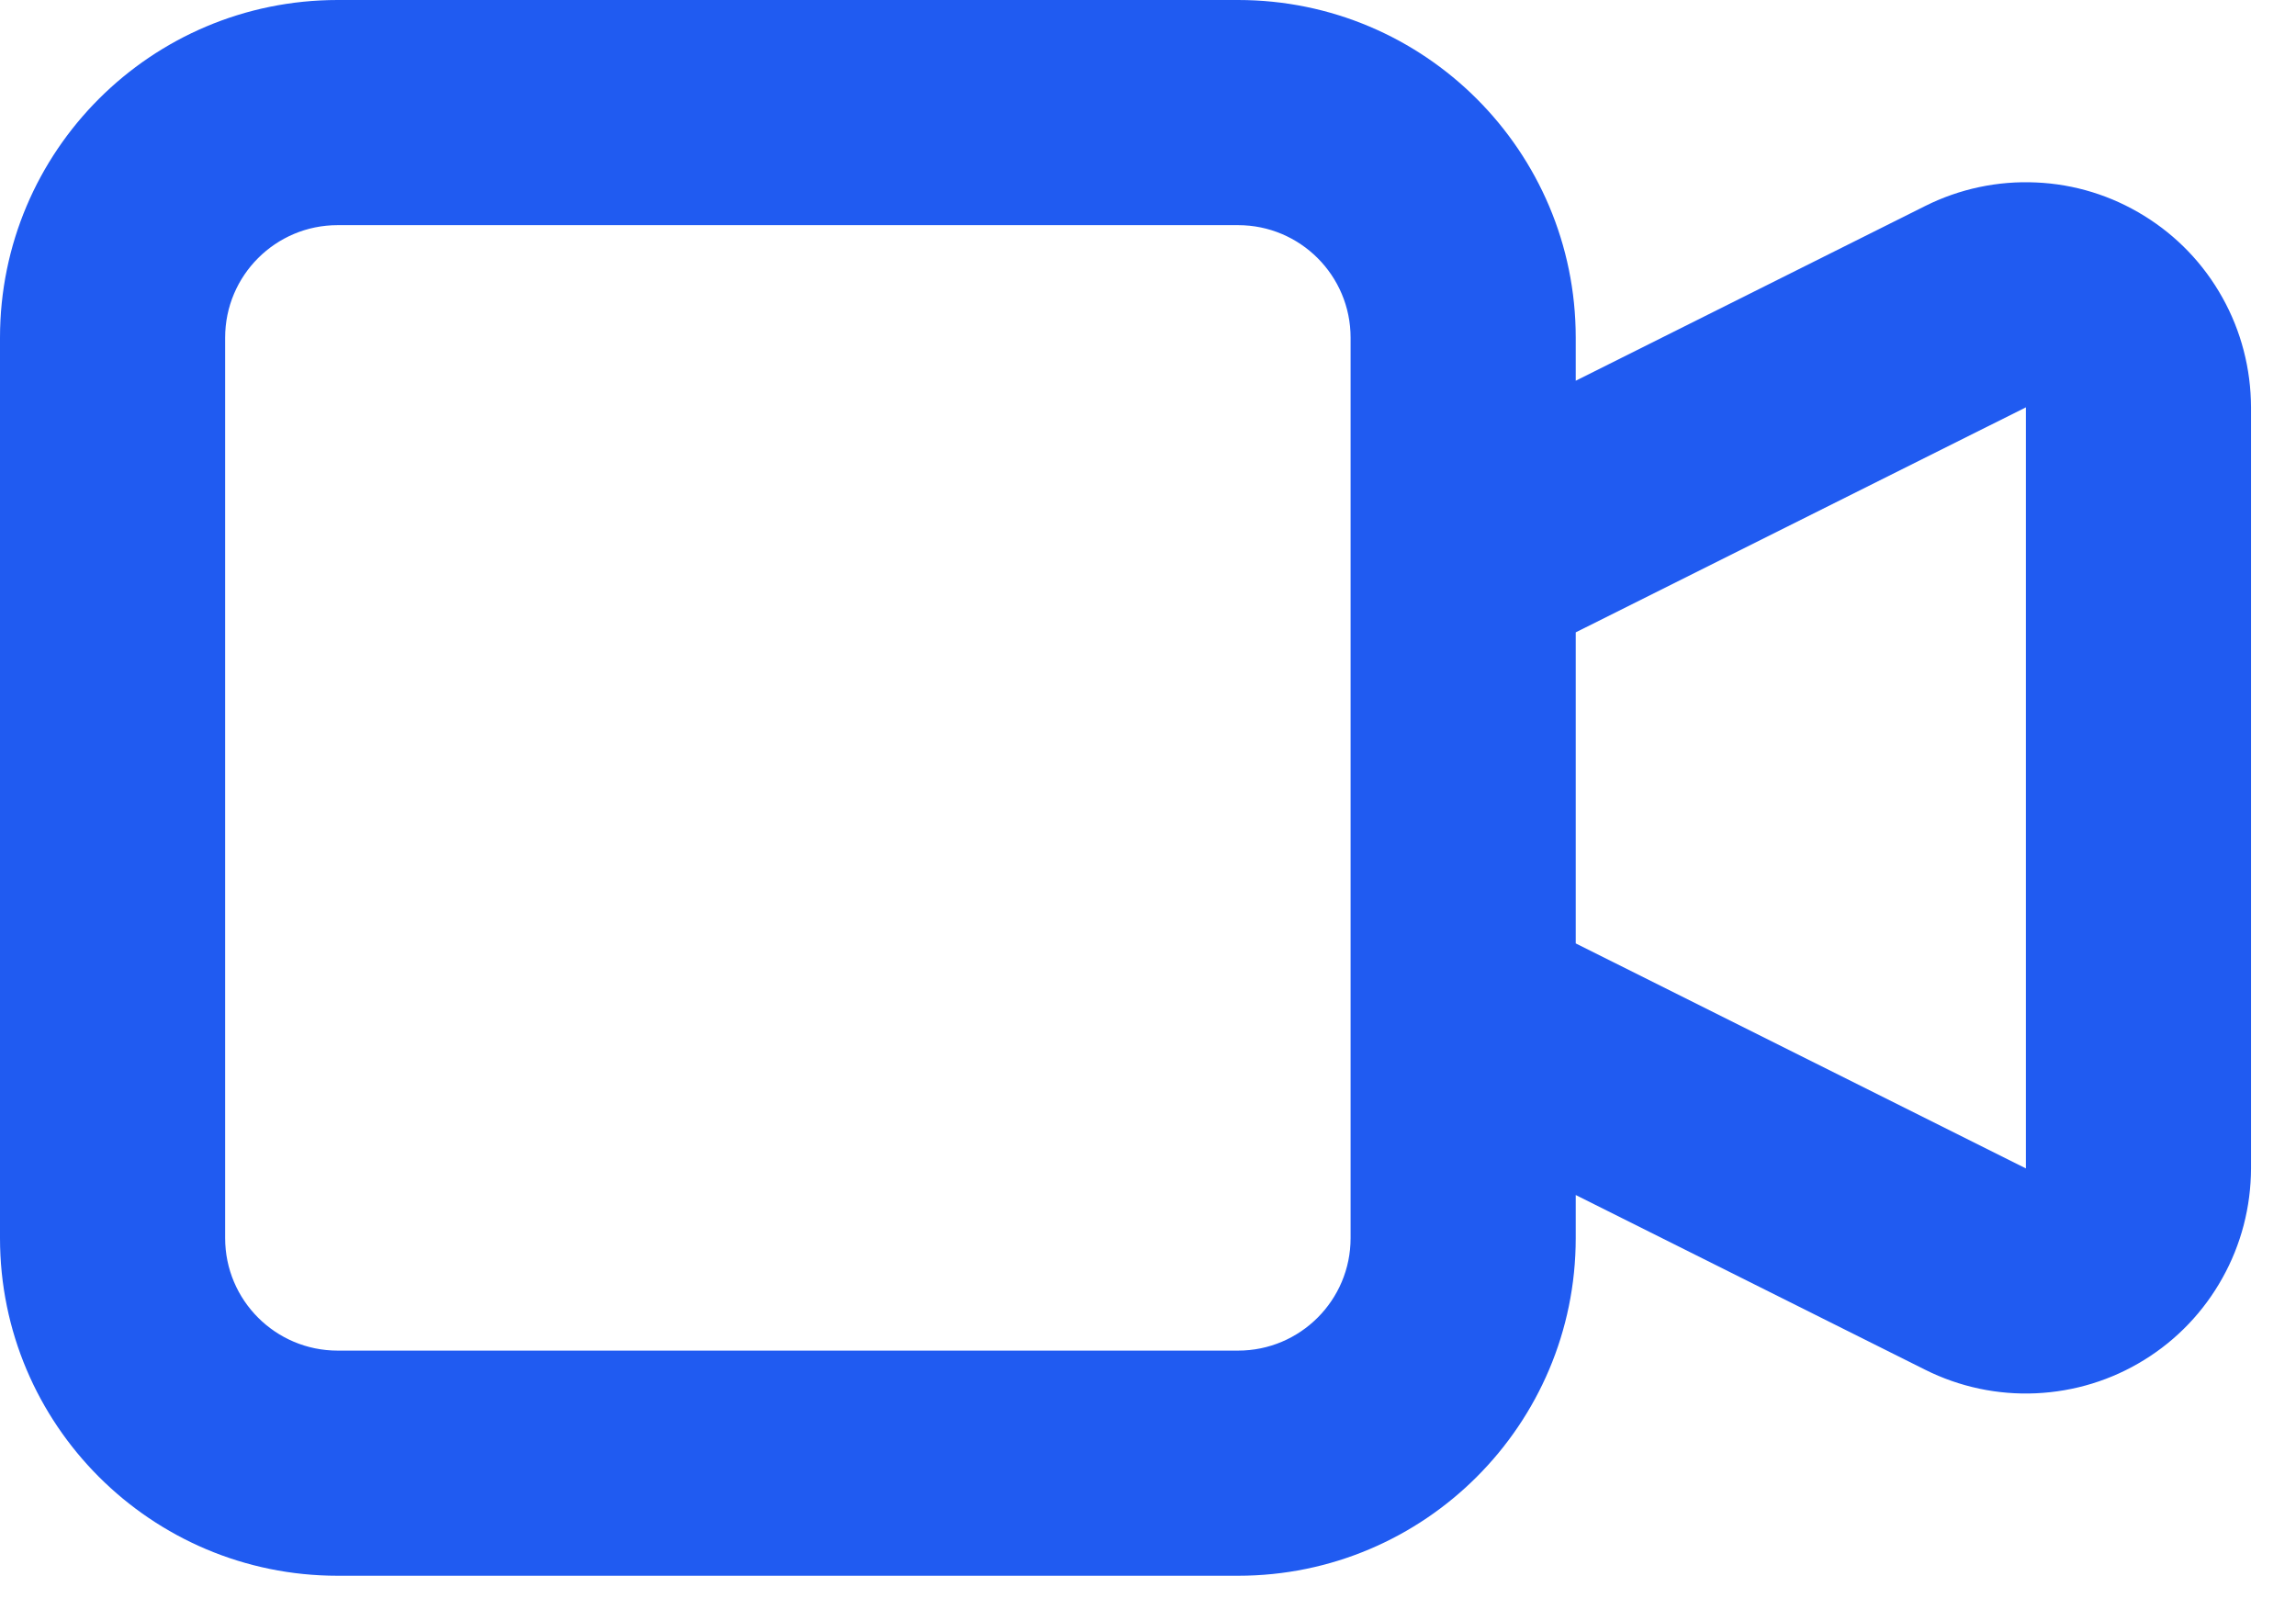
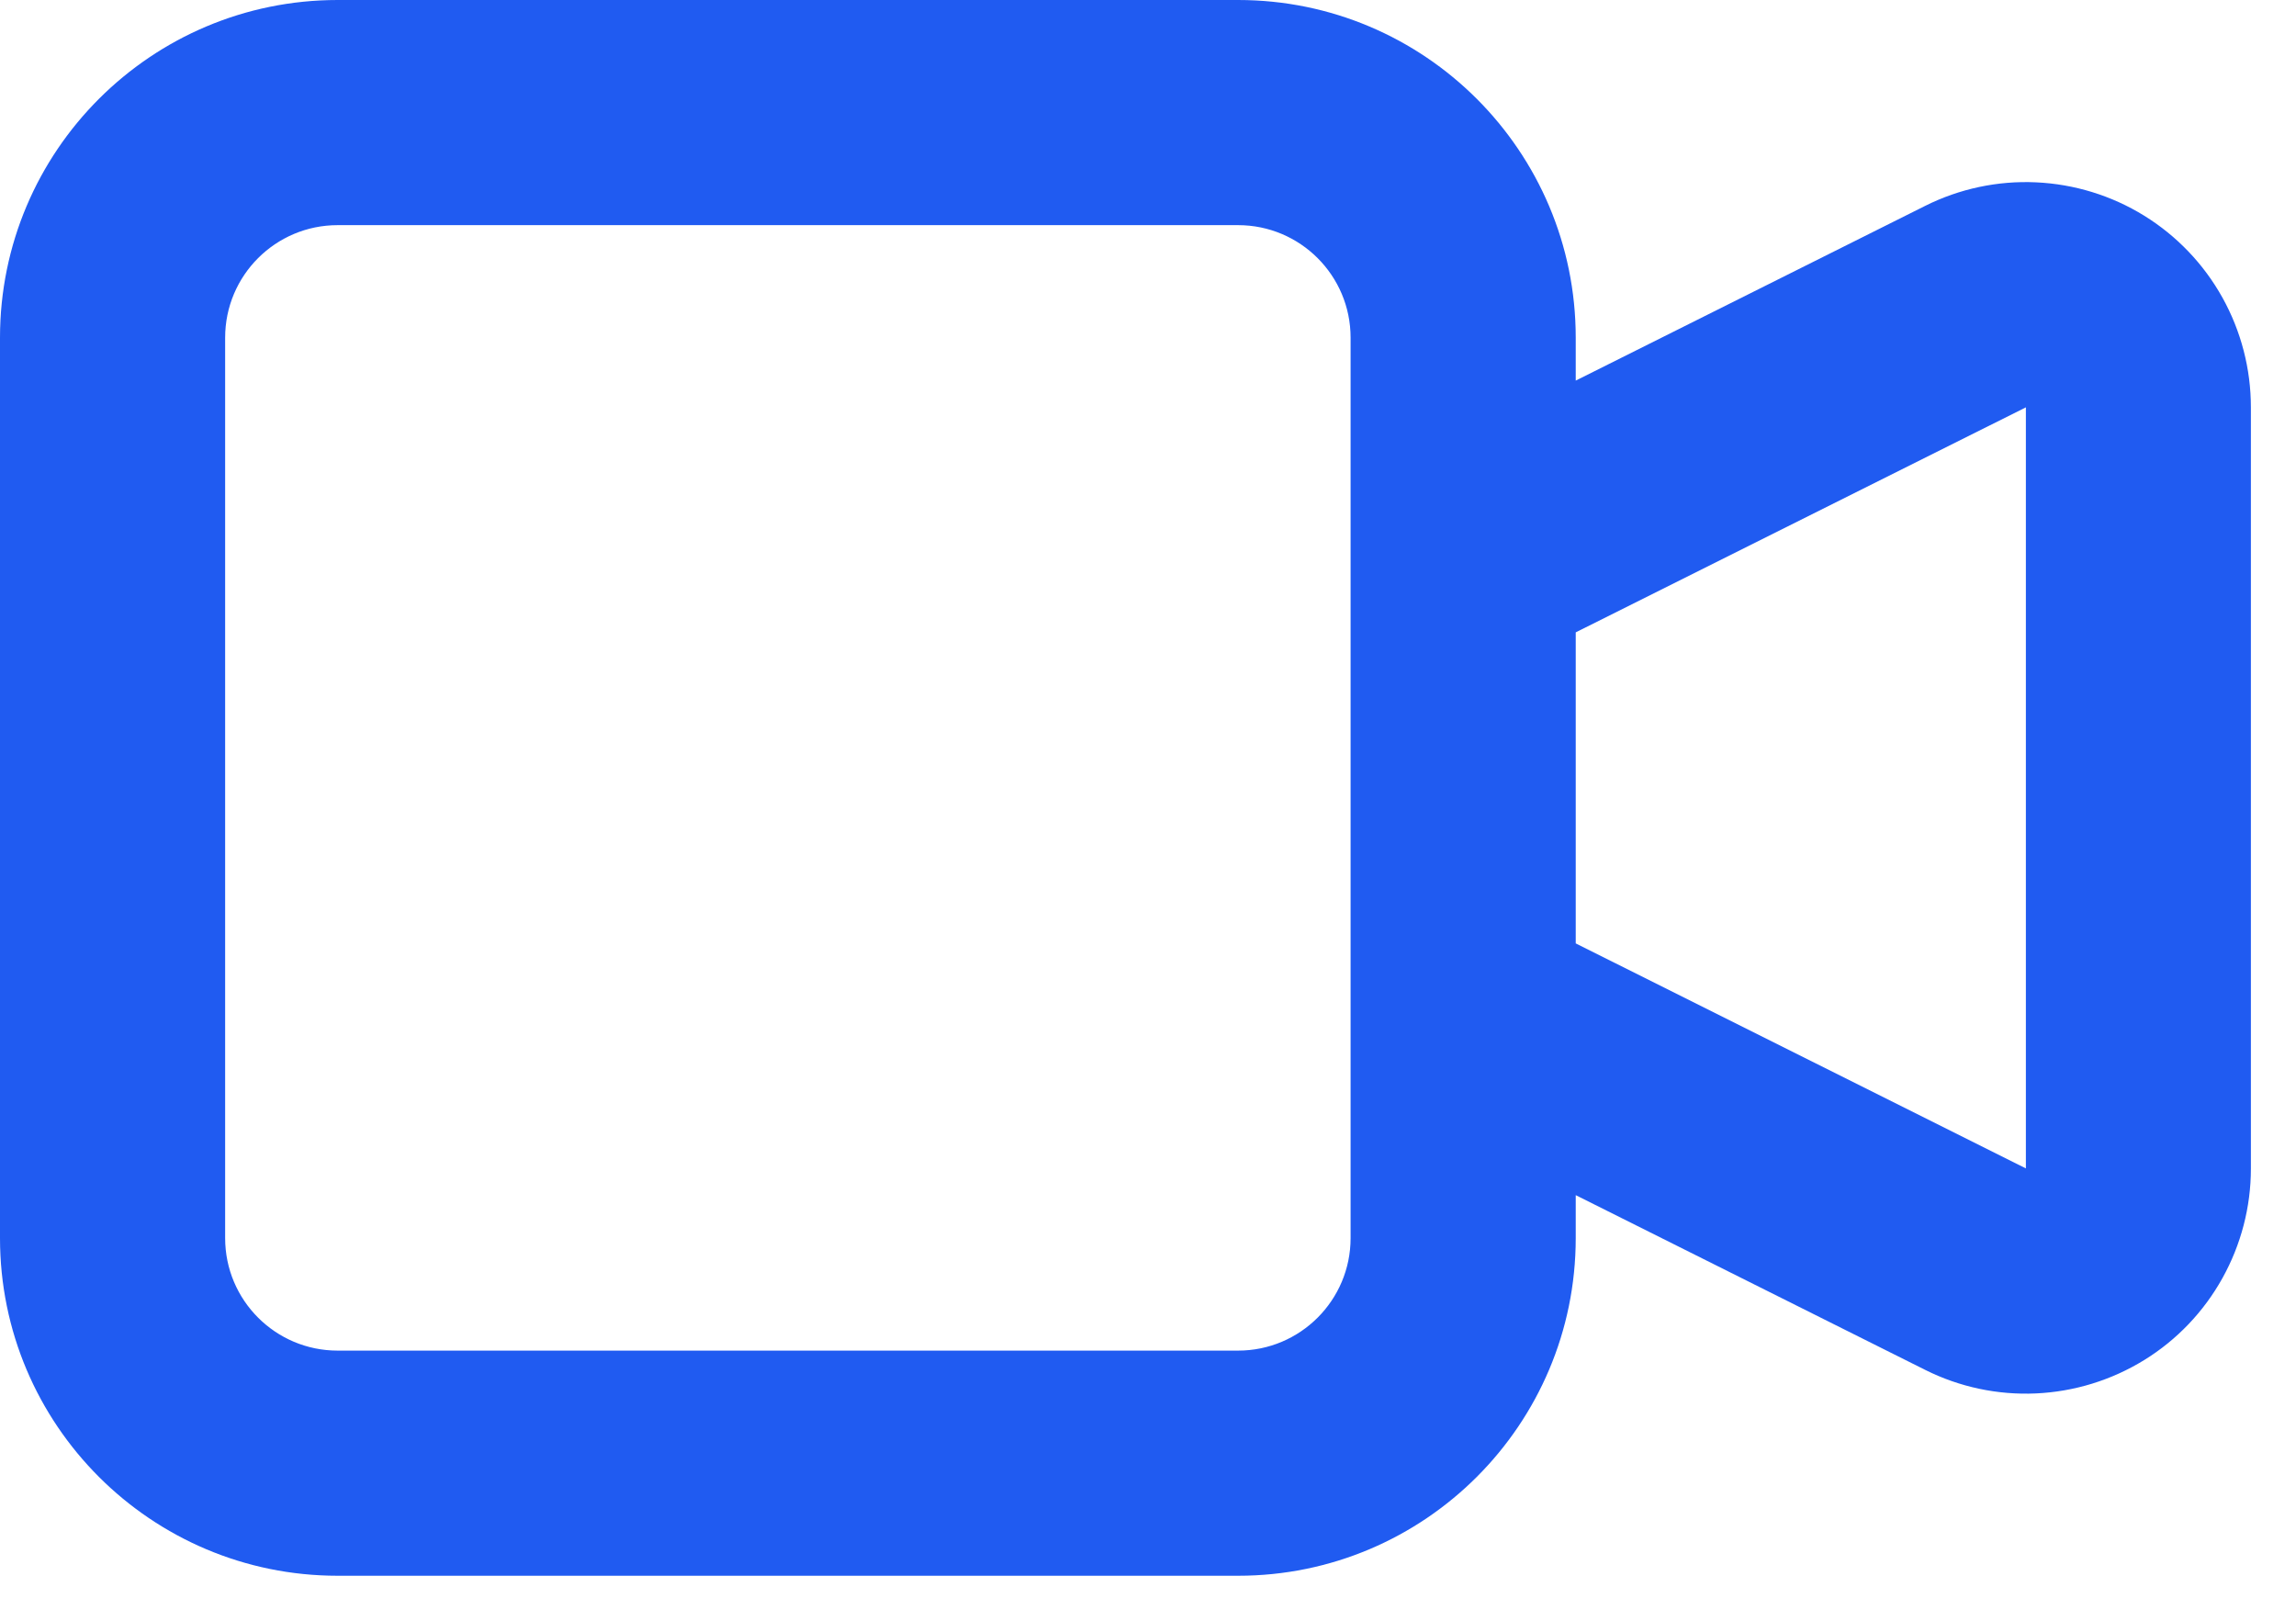
- <svg xmlns="http://www.w3.org/2000/svg" width="17" height="12" viewBox="0 0 17 12" fill="none">
-   <path fill-rule="evenodd" clip-rule="evenodd" d="M2.5 1.667C2.04 1.667 1.667 2.04 1.667 2.5V9.167C1.667 9.627 2.04 10 2.5 10H9.167C9.627 10 10 9.627 10 9.167V2.5C10 2.04 9.627 1.667 9.167 1.667H2.5ZM11.667 2.819V2.5C11.667 1.119 10.547 0 9.167 0H2.5C1.119 0 0 1.119 0 2.5V9.167C0 10.547 1.119 11.667 2.5 11.667H9.167C10.547 11.667 11.667 10.547 11.667 9.167V8.848L14.255 10.142C14.509 10.269 14.791 10.329 15.075 10.316C15.359 10.303 15.634 10.219 15.876 10.069C16.118 9.92 16.317 9.711 16.455 9.463C16.594 9.215 16.666 8.936 16.667 8.652V3.015C16.666 2.731 16.594 2.451 16.455 2.203C16.317 1.955 16.118 1.747 15.876 1.598C15.634 1.448 15.359 1.363 15.075 1.351C14.791 1.338 14.509 1.398 14.255 1.525L11.667 2.819ZM11.667 4.682V6.985L15 8.651V3.016L11.667 4.682Z" fill="#205BF1" />
+ <svg xmlns="http://www.w3.org/2000/svg" width="17" height="12" fill="none">
+   <path fill-rule="evenodd" d="M2.5 1.667c-.46 0-.833.373-.833.833v6.667c0 .46.373.833.833.833h6.667c.46 0 .833-.373.833-.833V2.5c0-.46-.373-.833-.833-.833H2.5zm9.167 1.152V2.5a2.5 2.5 0 0 0-2.5-2.5H2.5A2.5 2.5 0 0 0 0 2.5v6.667a2.5 2.5 0 0 0 2.5 2.5h6.667a2.5 2.5 0 0 0 2.5-2.5v-.318l2.588 1.294c.254.127.536.187.82.174s.559-.098.801-.247.441-.358.579-.606.211-.527.211-.811V3.015a1.67 1.67 0 0 0-.211-.812c-.138-.248-.338-.457-.579-.606s-.517-.234-.801-.247-.566.047-.82.174l-2.588 1.294zm0 1.863v2.303L15 8.651V3.016l-3.333 1.666z" fill="#205bf1" />
</svg>
